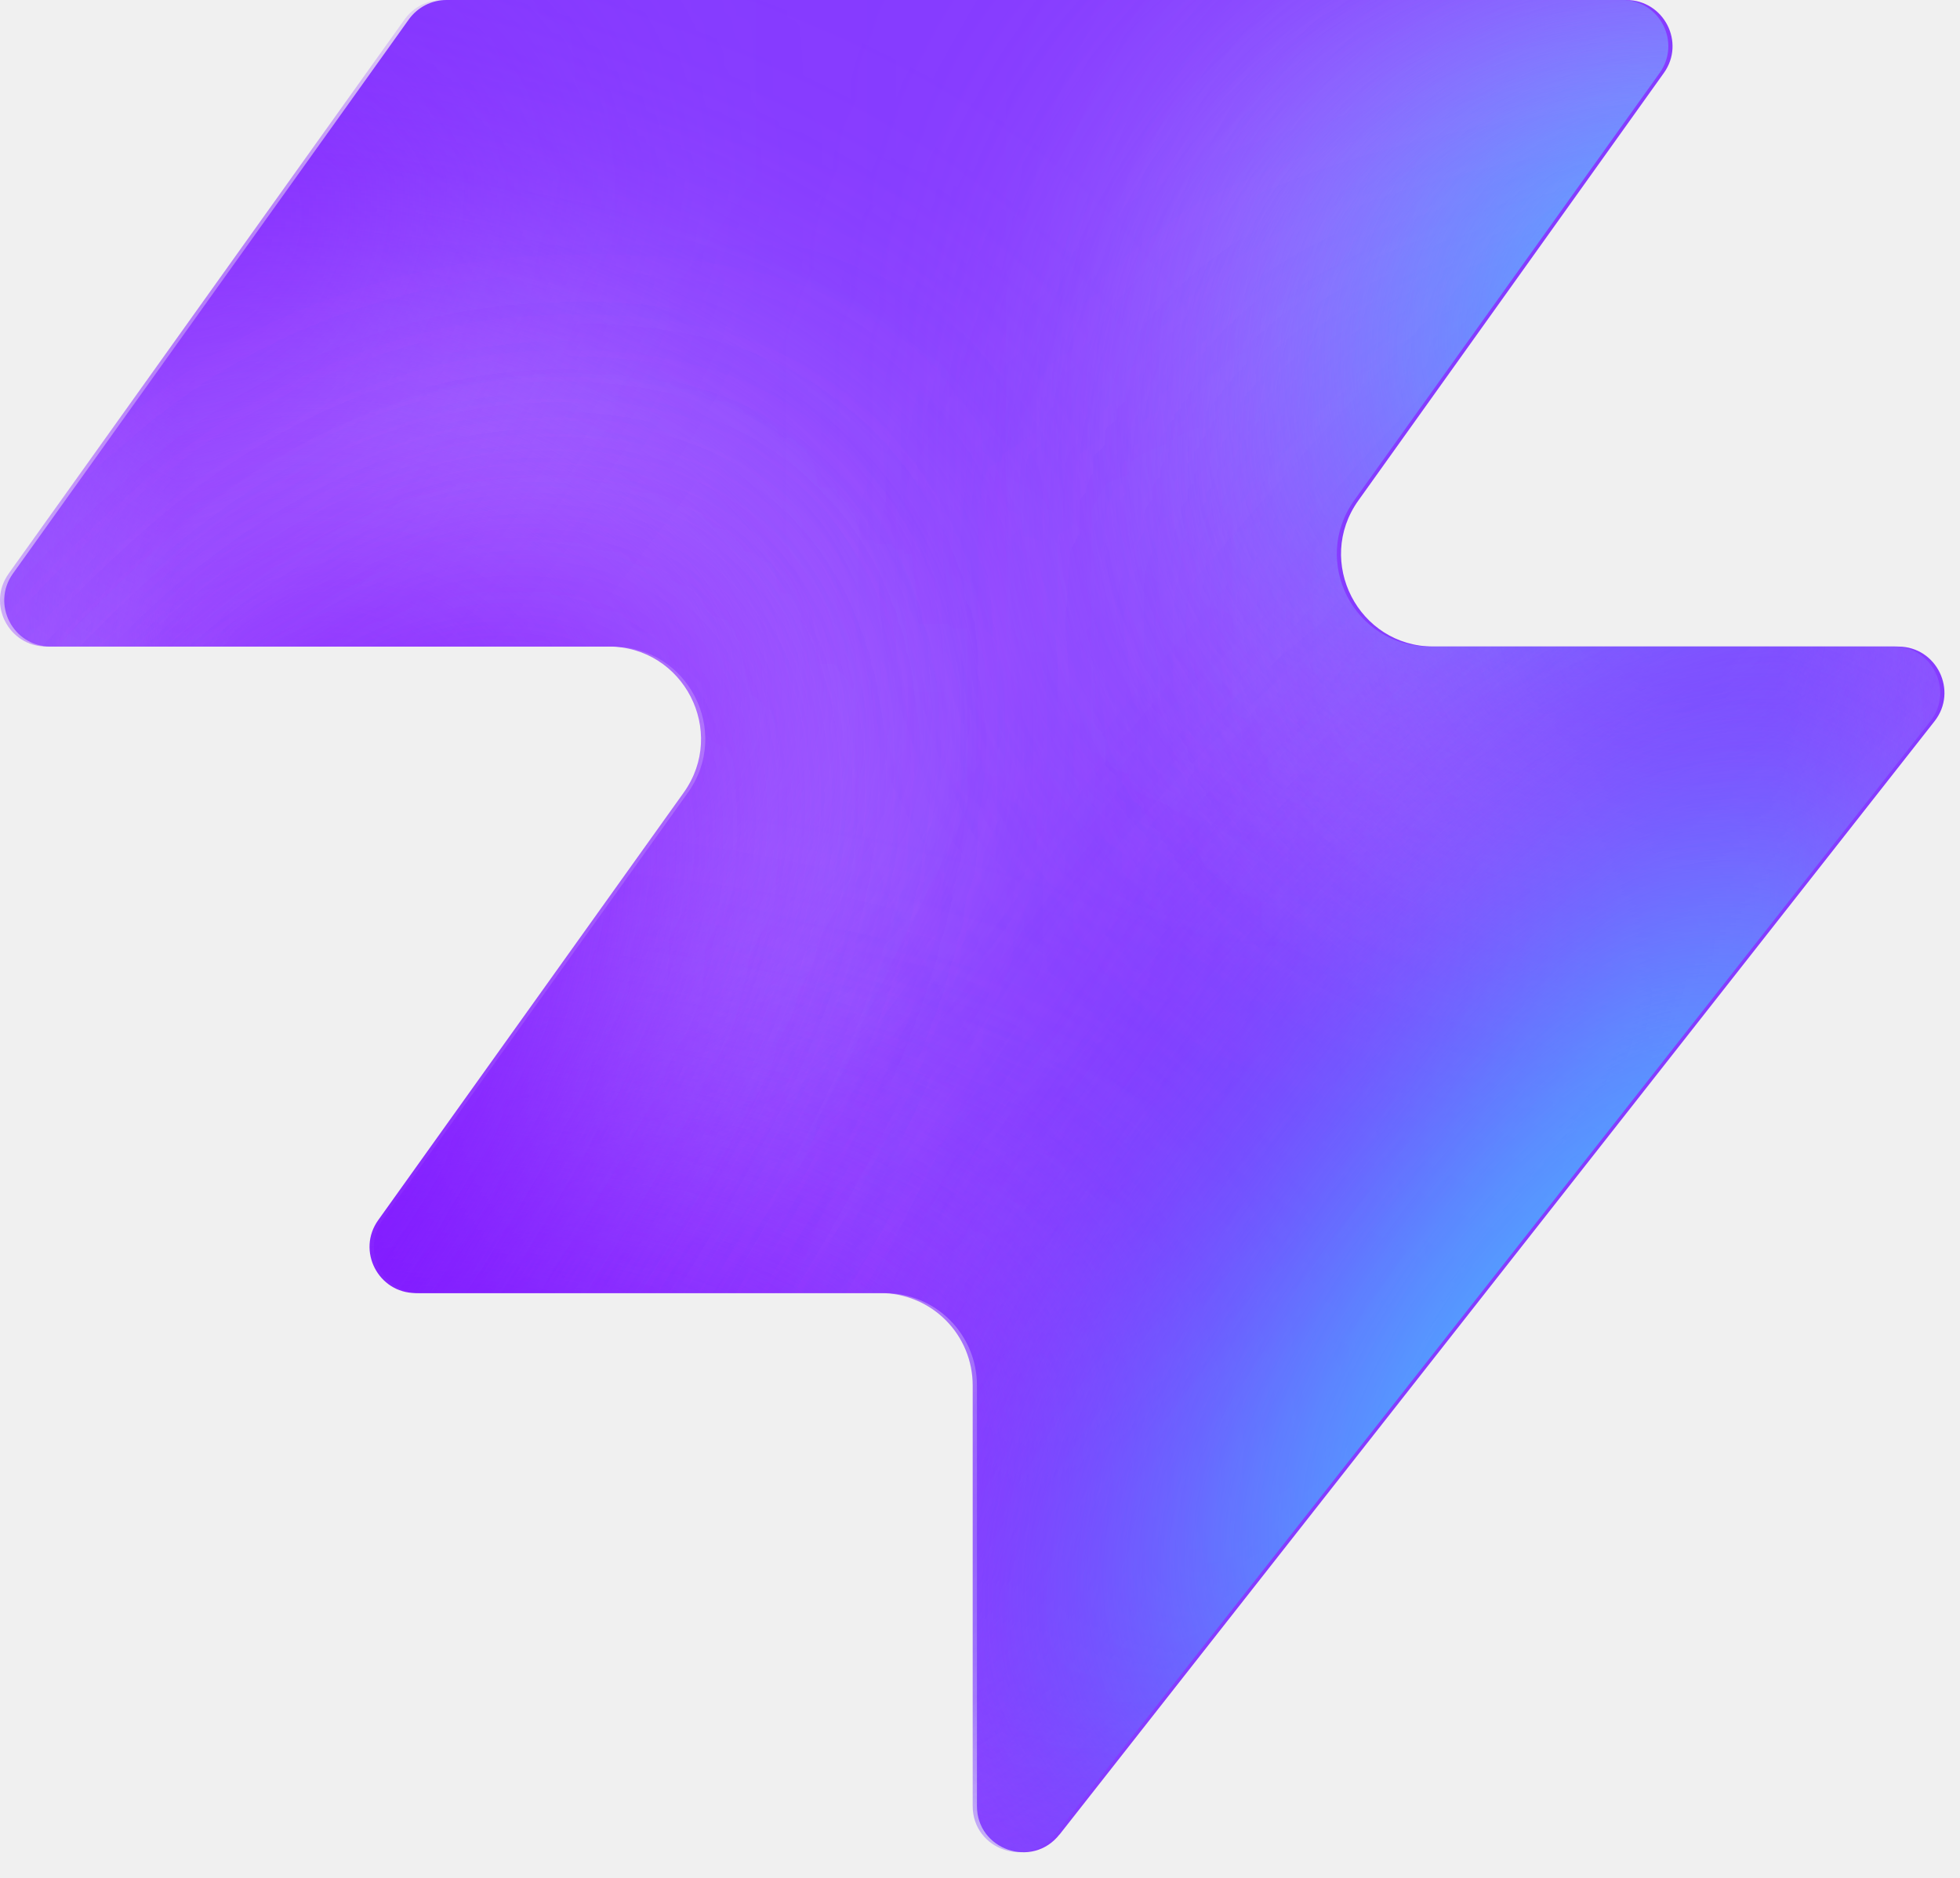
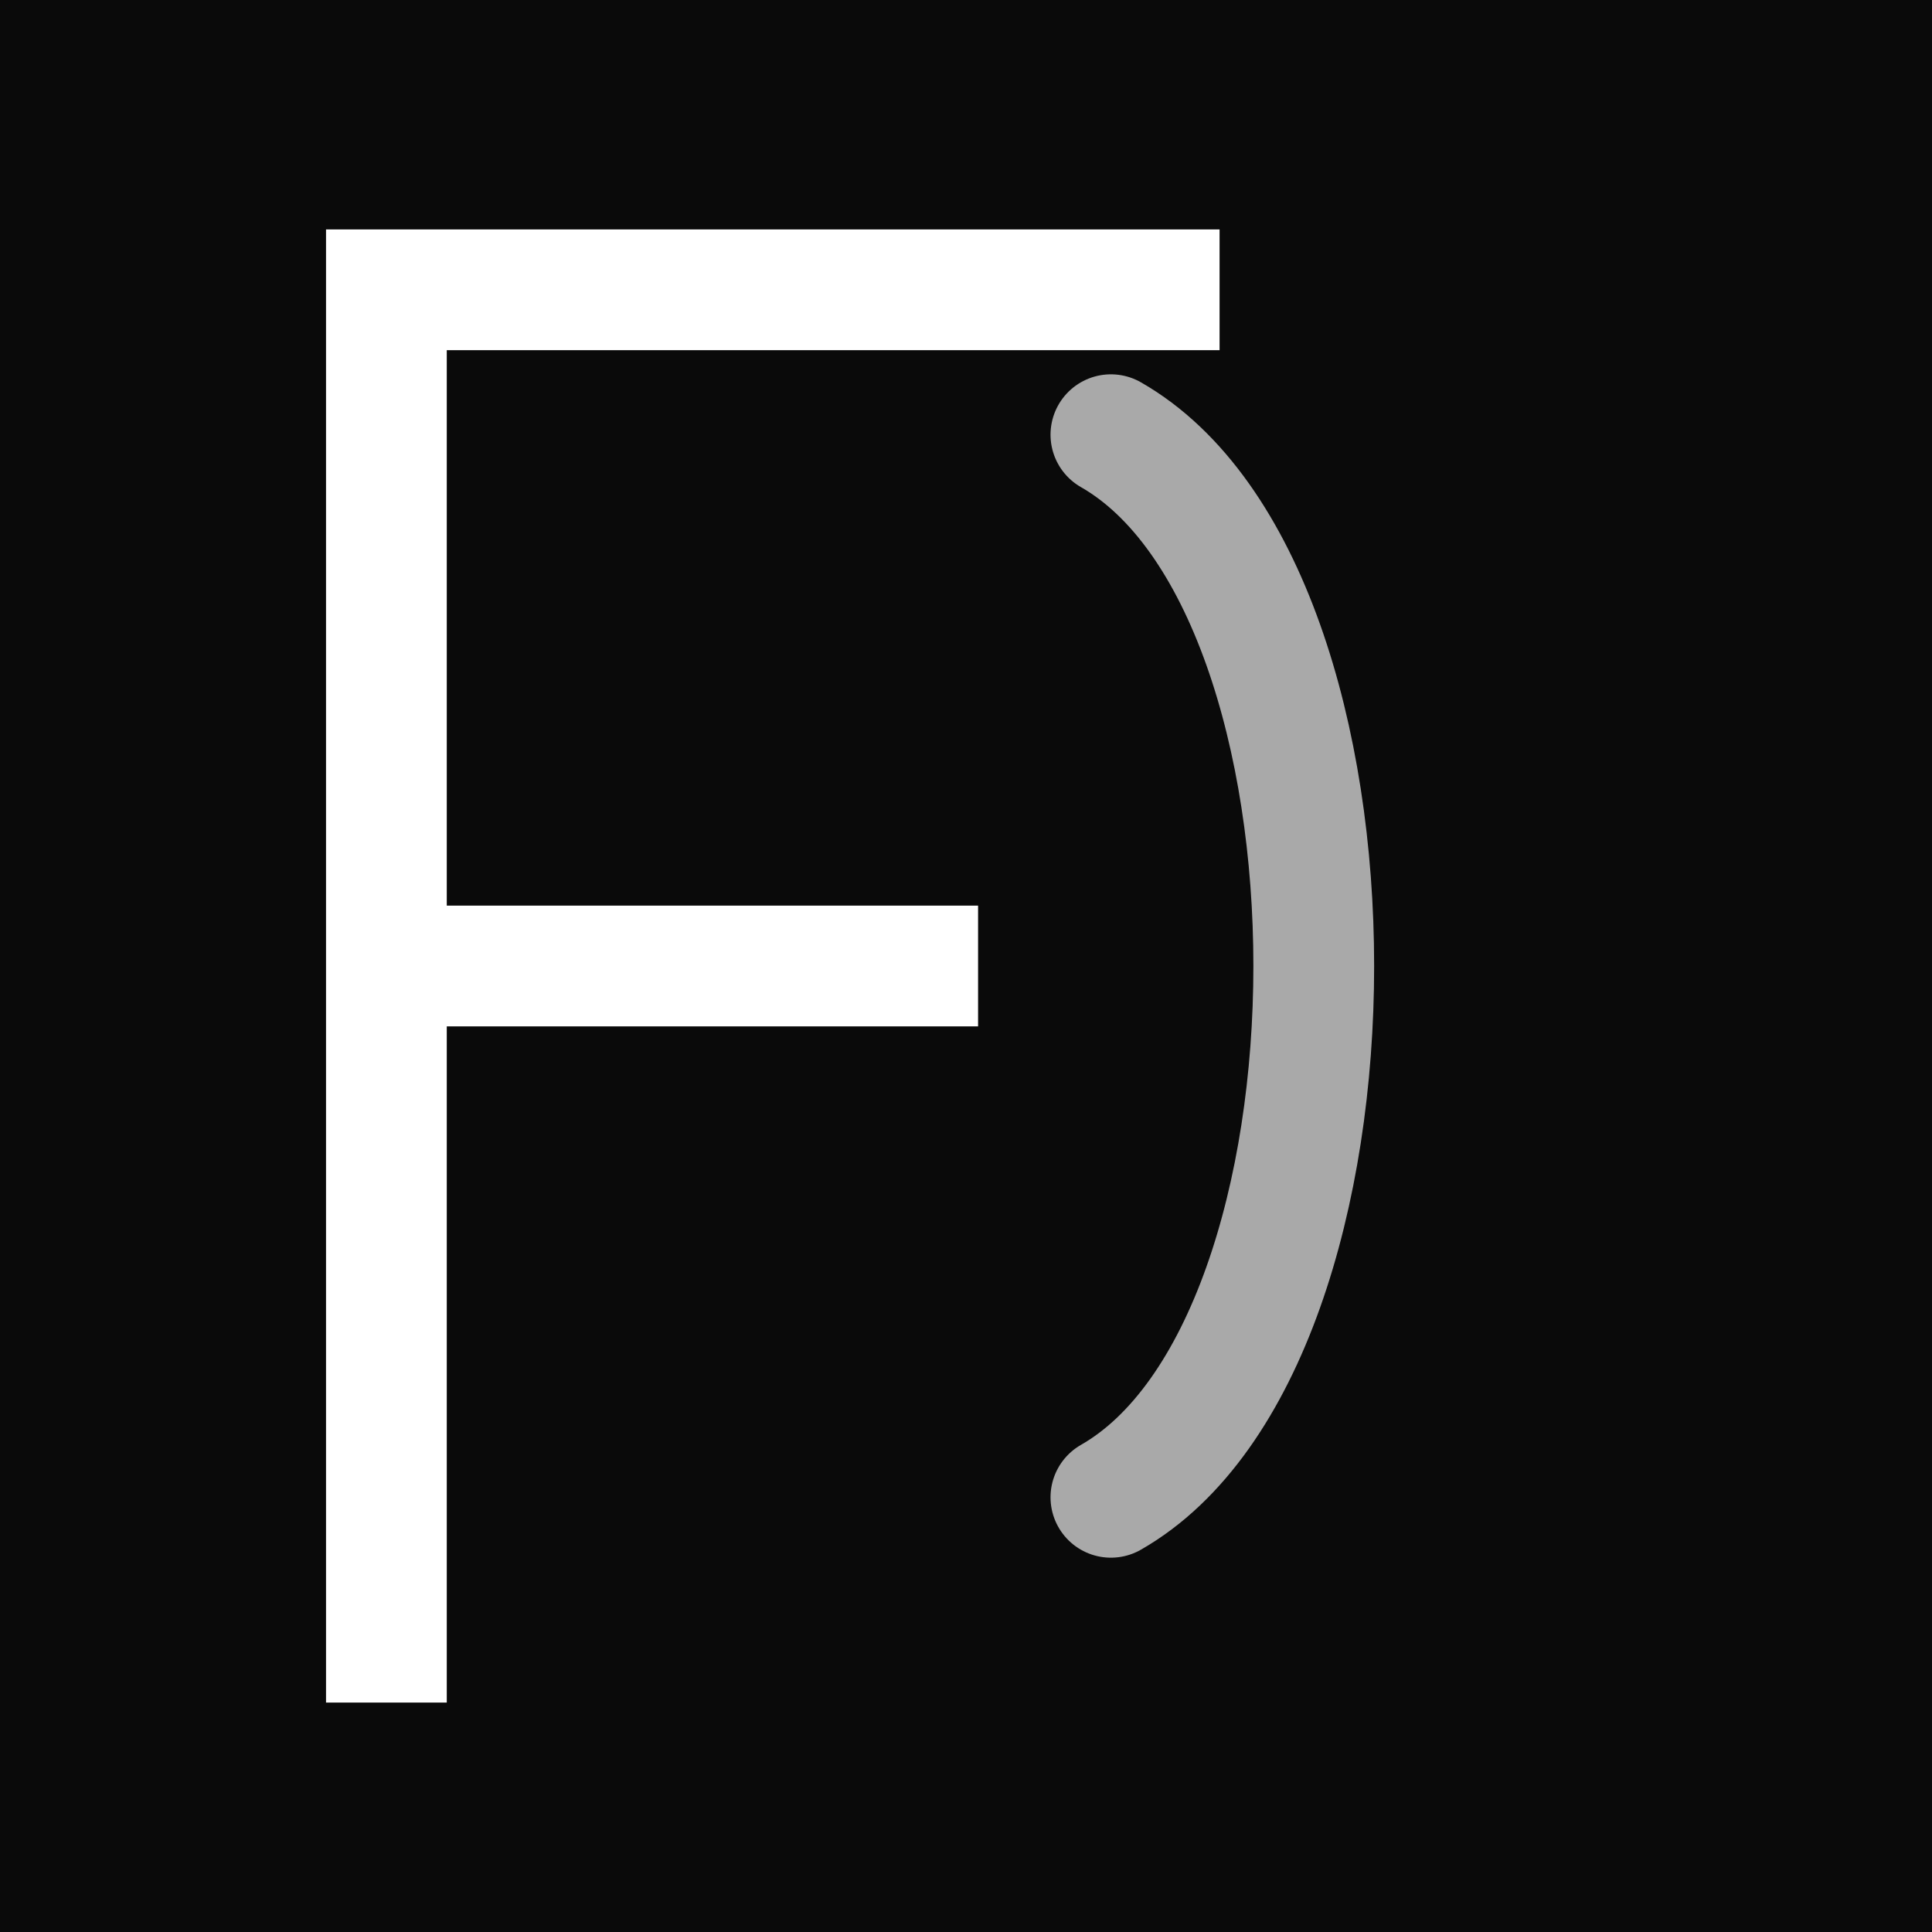
- <svg xmlns="http://www.w3.org/2000/svg" width="48" height="46" fill="none" viewBox="0 0 48 46">
-   <path fill="#863bff" d="M25.946 44.938c-.664.845-2.021.375-2.021-.698V33.937a2.26 2.26 0 0 0-2.262-2.262H10.287c-.92 0-1.456-1.04-.92-1.788l7.48-10.471c1.07-1.497 0-3.578-1.842-3.578H1.237c-.92 0-1.456-1.04-.92-1.788L10.013.474c.214-.297.556-.474.92-.474h28.894c.92 0 1.456 1.04.92 1.788l-7.48 10.471c-1.07 1.498 0 3.579 1.842 3.579h11.377c.943 0 1.473 1.088.89 1.83L25.947 44.94z" style="fill:#863bff;fill:color(display-p3 .525 .23 1);fill-opacity:1" />
-   <mask id="a" width="48" height="46" x="0" y="0" maskUnits="userSpaceOnUse" style="mask-type:alpha">
-     <path fill="#000" d="M25.842 44.938c-.664.844-2.021.375-2.021-.698V33.937a2.26 2.26 0 0 0-2.262-2.262H10.183c-.92 0-1.456-1.04-.92-1.788l7.48-10.471c1.07-1.498 0-3.579-1.842-3.579H1.133c-.92 0-1.456-1.04-.92-1.787L9.91.473c.214-.297.556-.474.92-.474h28.894c.92 0 1.456 1.04.92 1.788l-7.48 10.471c-1.07 1.498 0 3.578 1.842 3.578h11.377c.943 0 1.473 1.088.89 1.832L25.843 44.94z" style="fill:#000;fill-opacity:1" />
-   </mask>
-   <g mask="url(#a)">
-     <g filter="url(#b)">
-       <ellipse cx="5.508" cy="14.704" fill="#ede6ff" rx="5.508" ry="14.704" style="fill:#ede6ff;fill:color(display-p3 .927 .903 1);fill-opacity:1" transform="matrix(.00324 1 1 -.00324 -4.47 31.516)" />
-     </g>
-     <g filter="url(#c)">
-       <ellipse cx="10.399" cy="29.851" fill="#ede6ff" rx="10.399" ry="29.851" style="fill:#ede6ff;fill:color(display-p3 .927 .903 1);fill-opacity:1" transform="matrix(.00324 1 1 -.00324 -39.328 7.883)" />
-     </g>
-     <g filter="url(#d)">
-       <ellipse cx="5.508" cy="30.487" fill="#7e14ff" rx="5.508" ry="30.487" style="fill:#7e14ff;fill:color(display-p3 .492 .077 1);fill-opacity:1" transform="rotate(89.814 -25.913 -14.639)scale(1 -1)" />
-     </g>
-     <g filter="url(#e)">
-       <ellipse cx="5.508" cy="30.599" fill="#7e14ff" rx="5.508" ry="30.599" style="fill:#7e14ff;fill:color(display-p3 .492 .077 1);fill-opacity:1" transform="rotate(89.814 -32.644 -3.334)scale(1 -1)" />
-     </g>
-     <g filter="url(#f)">
-       <ellipse cx="5.508" cy="30.599" fill="#7e14ff" rx="5.508" ry="30.599" style="fill:#7e14ff;fill:color(display-p3 .492 .077 1);fill-opacity:1" transform="matrix(.00324 1 1 -.00324 -34.34 30.47)" />
-     </g>
-     <g filter="url(#g)">
-       <ellipse cx="14.072" cy="22.078" fill="#ede6ff" rx="14.072" ry="22.078" style="fill:#ede6ff;fill:color(display-p3 .927 .903 1);fill-opacity:1" transform="rotate(93.35 24.506 48.493)scale(-1 1)" />
-     </g>
-     <g filter="url(#h)">
-       <ellipse cx="3.47" cy="21.501" fill="#7e14ff" rx="3.47" ry="21.501" style="fill:#7e14ff;fill:color(display-p3 .492 .077 1);fill-opacity:1" transform="rotate(89.009 28.708 47.59)scale(-1 1)" />
-     </g>
-     <g filter="url(#i)">
-       <ellipse cx="3.47" cy="21.501" fill="#7e14ff" rx="3.47" ry="21.501" style="fill:#7e14ff;fill:color(display-p3 .492 .077 1);fill-opacity:1" transform="rotate(89.009 28.708 47.59)scale(-1 1)" />
-     </g>
-     <g filter="url(#j)">
-       <ellipse cx=".387" cy="8.972" fill="#7e14ff" rx="4.407" ry="29.108" style="fill:#7e14ff;fill:color(display-p3 .492 .077 1);fill-opacity:1" transform="rotate(39.51 .387 8.972)" />
-     </g>
-     <g filter="url(#k)">
-       <ellipse cx="47.523" cy="-6.092" fill="#7e14ff" rx="4.407" ry="29.108" style="fill:#7e14ff;fill:color(display-p3 .492 .077 1);fill-opacity:1" transform="rotate(37.892 47.523 -6.092)" />
-     </g>
-     <g filter="url(#l)">
-       <ellipse cx="41.412" cy="6.333" fill="#47bfff" rx="5.971" ry="9.665" style="fill:#47bfff;fill:color(display-p3 .28 .748 1);fill-opacity:1" transform="rotate(37.892 41.412 6.333)" />
-     </g>
-     <g filter="url(#m)">
-       <ellipse cx="-1.879" cy="38.332" fill="#7e14ff" rx="4.407" ry="29.108" style="fill:#7e14ff;fill:color(display-p3 .492 .077 1);fill-opacity:1" transform="rotate(37.892 -1.88 38.332)" />
-     </g>
-     <g filter="url(#n)">
-       <ellipse cx="-1.879" cy="38.332" fill="#7e14ff" rx="4.407" ry="29.108" style="fill:#7e14ff;fill:color(display-p3 .492 .077 1);fill-opacity:1" transform="rotate(37.892 -1.88 38.332)" />
-     </g>
-     <g filter="url(#o)">
-       <ellipse cx="35.651" cy="29.907" fill="#7e14ff" rx="4.407" ry="29.108" style="fill:#7e14ff;fill:color(display-p3 .492 .077 1);fill-opacity:1" transform="rotate(37.892 35.651 29.907)" />
-     </g>
-     <g filter="url(#p)">
-       <ellipse cx="38.418" cy="32.4" fill="#47bfff" rx="5.971" ry="15.297" style="fill:#47bfff;fill:color(display-p3 .28 .748 1);fill-opacity:1" transform="rotate(37.892 38.418 32.4)" />
-     </g>
-   </g>
-   <defs>
-     <filter id="b" width="60.045" height="41.654" x="-19.77" y="16.149" color-interpolation-filters="sRGB" filterUnits="userSpaceOnUse">
-       <feFlood flood-opacity="0" result="BackgroundImageFix" />
-       <feBlend in="SourceGraphic" in2="BackgroundImageFix" result="shape" />
-       <feGaussianBlur result="effect1_foregroundBlur_2002_17158" stdDeviation="7.659" />
-     </filter>
-     <filter id="c" width="90.34" height="51.437" x="-54.613" y="-7.533" color-interpolation-filters="sRGB" filterUnits="userSpaceOnUse">
-       <feFlood flood-opacity="0" result="BackgroundImageFix" />
-       <feBlend in="SourceGraphic" in2="BackgroundImageFix" result="shape" />
-       <feGaussianBlur result="effect1_foregroundBlur_2002_17158" stdDeviation="7.659" />
-     </filter>
-     <filter id="d" width="79.355" height="29.4" x="-49.64" y="2.03" color-interpolation-filters="sRGB" filterUnits="userSpaceOnUse">
-       <feFlood flood-opacity="0" result="BackgroundImageFix" />
-       <feBlend in="SourceGraphic" in2="BackgroundImageFix" result="shape" />
-       <feGaussianBlur result="effect1_foregroundBlur_2002_17158" stdDeviation="4.596" />
-     </filter>
-     <filter id="e" width="79.579" height="29.4" x="-45.045" y="20.029" color-interpolation-filters="sRGB" filterUnits="userSpaceOnUse">
-       <feFlood flood-opacity="0" result="BackgroundImageFix" />
-       <feBlend in="SourceGraphic" in2="BackgroundImageFix" result="shape" />
-       <feGaussianBlur result="effect1_foregroundBlur_2002_17158" stdDeviation="4.596" />
-     </filter>
-     <filter id="f" width="79.579" height="29.4" x="-43.513" y="21.178" color-interpolation-filters="sRGB" filterUnits="userSpaceOnUse">
-       <feFlood flood-opacity="0" result="BackgroundImageFix" />
-       <feBlend in="SourceGraphic" in2="BackgroundImageFix" result="shape" />
-       <feGaussianBlur result="effect1_foregroundBlur_2002_17158" stdDeviation="4.596" />
-     </filter>
-     <filter id="g" width="74.749" height="58.852" x="15.756" y="-17.901" color-interpolation-filters="sRGB" filterUnits="userSpaceOnUse">
-       <feFlood flood-opacity="0" result="BackgroundImageFix" />
-       <feBlend in="SourceGraphic" in2="BackgroundImageFix" result="shape" />
-       <feGaussianBlur result="effect1_foregroundBlur_2002_17158" stdDeviation="7.659" />
-     </filter>
-     <filter id="h" width="61.377" height="25.362" x="23.548" y="2.284" color-interpolation-filters="sRGB" filterUnits="userSpaceOnUse">
-       <feFlood flood-opacity="0" result="BackgroundImageFix" />
-       <feBlend in="SourceGraphic" in2="BackgroundImageFix" result="shape" />
-       <feGaussianBlur result="effect1_foregroundBlur_2002_17158" stdDeviation="4.596" />
-     </filter>
-     <filter id="i" width="61.377" height="25.362" x="23.548" y="2.284" color-interpolation-filters="sRGB" filterUnits="userSpaceOnUse">
-       <feFlood flood-opacity="0" result="BackgroundImageFix" />
-       <feBlend in="SourceGraphic" in2="BackgroundImageFix" result="shape" />
-       <feGaussianBlur result="effect1_foregroundBlur_2002_17158" stdDeviation="4.596" />
-     </filter>
-     <filter id="j" width="56.045" height="63.649" x="-27.636" y="-22.853" color-interpolation-filters="sRGB" filterUnits="userSpaceOnUse">
-       <feFlood flood-opacity="0" result="BackgroundImageFix" />
-       <feBlend in="SourceGraphic" in2="BackgroundImageFix" result="shape" />
-       <feGaussianBlur result="effect1_foregroundBlur_2002_17158" stdDeviation="4.596" />
-     </filter>
-     <filter id="k" width="54.814" height="64.646" x="20.116" y="-38.415" color-interpolation-filters="sRGB" filterUnits="userSpaceOnUse">
-       <feFlood flood-opacity="0" result="BackgroundImageFix" />
-       <feBlend in="SourceGraphic" in2="BackgroundImageFix" result="shape" />
-       <feGaussianBlur result="effect1_foregroundBlur_2002_17158" stdDeviation="4.596" />
-     </filter>
-     <filter id="l" width="33.541" height="35.313" x="24.641" y="-11.323" color-interpolation-filters="sRGB" filterUnits="userSpaceOnUse">
-       <feFlood flood-opacity="0" result="BackgroundImageFix" />
-       <feBlend in="SourceGraphic" in2="BackgroundImageFix" result="shape" />
-       <feGaussianBlur result="effect1_foregroundBlur_2002_17158" stdDeviation="4.596" />
-     </filter>
-     <filter id="m" width="54.814" height="64.646" x="-29.286" y="6.009" color-interpolation-filters="sRGB" filterUnits="userSpaceOnUse">
-       <feFlood flood-opacity="0" result="BackgroundImageFix" />
-       <feBlend in="SourceGraphic" in2="BackgroundImageFix" result="shape" />
-       <feGaussianBlur result="effect1_foregroundBlur_2002_17158" stdDeviation="4.596" />
-     </filter>
-     <filter id="n" width="54.814" height="64.646" x="-29.286" y="6.009" color-interpolation-filters="sRGB" filterUnits="userSpaceOnUse">
-       <feFlood flood-opacity="0" result="BackgroundImageFix" />
-       <feBlend in="SourceGraphic" in2="BackgroundImageFix" result="shape" />
-       <feGaussianBlur result="effect1_foregroundBlur_2002_17158" stdDeviation="4.596" />
-     </filter>
-     <filter id="o" width="54.814" height="64.646" x="8.244" y="-2.416" color-interpolation-filters="sRGB" filterUnits="userSpaceOnUse">
-       <feFlood flood-opacity="0" result="BackgroundImageFix" />
-       <feBlend in="SourceGraphic" in2="BackgroundImageFix" result="shape" />
-       <feGaussianBlur result="effect1_foregroundBlur_2002_17158" stdDeviation="4.596" />
-     </filter>
-     <filter id="p" width="39.409" height="43.623" x="18.713" y="10.588" color-interpolation-filters="sRGB" filterUnits="userSpaceOnUse">
-       <feFlood flood-opacity="0" result="BackgroundImageFix" />
-       <feBlend in="SourceGraphic" in2="BackgroundImageFix" result="shape" />
-       <feGaussianBlur result="effect1_foregroundBlur_2002_17158" stdDeviation="4.596" />
-     </filter>
-   </defs>
+ <svg xmlns="http://www.w3.org/2000/svg" viewBox="0 0 20 20" fill="none">
+   <rect width="20" height="20" fill="#0a0a0a" />
+   <path d="M4 3h8M4 3v14M4 10h5.5" stroke="#ffffff" stroke-width="1.25" stroke-linecap="square" />
+   <path d="M11.5 4.5c2.8 1.6 2.8 9.4 0 11" stroke="#ffffff" stroke-width="1.25" stroke-linecap="round" opacity="0.65" />
</svg>
